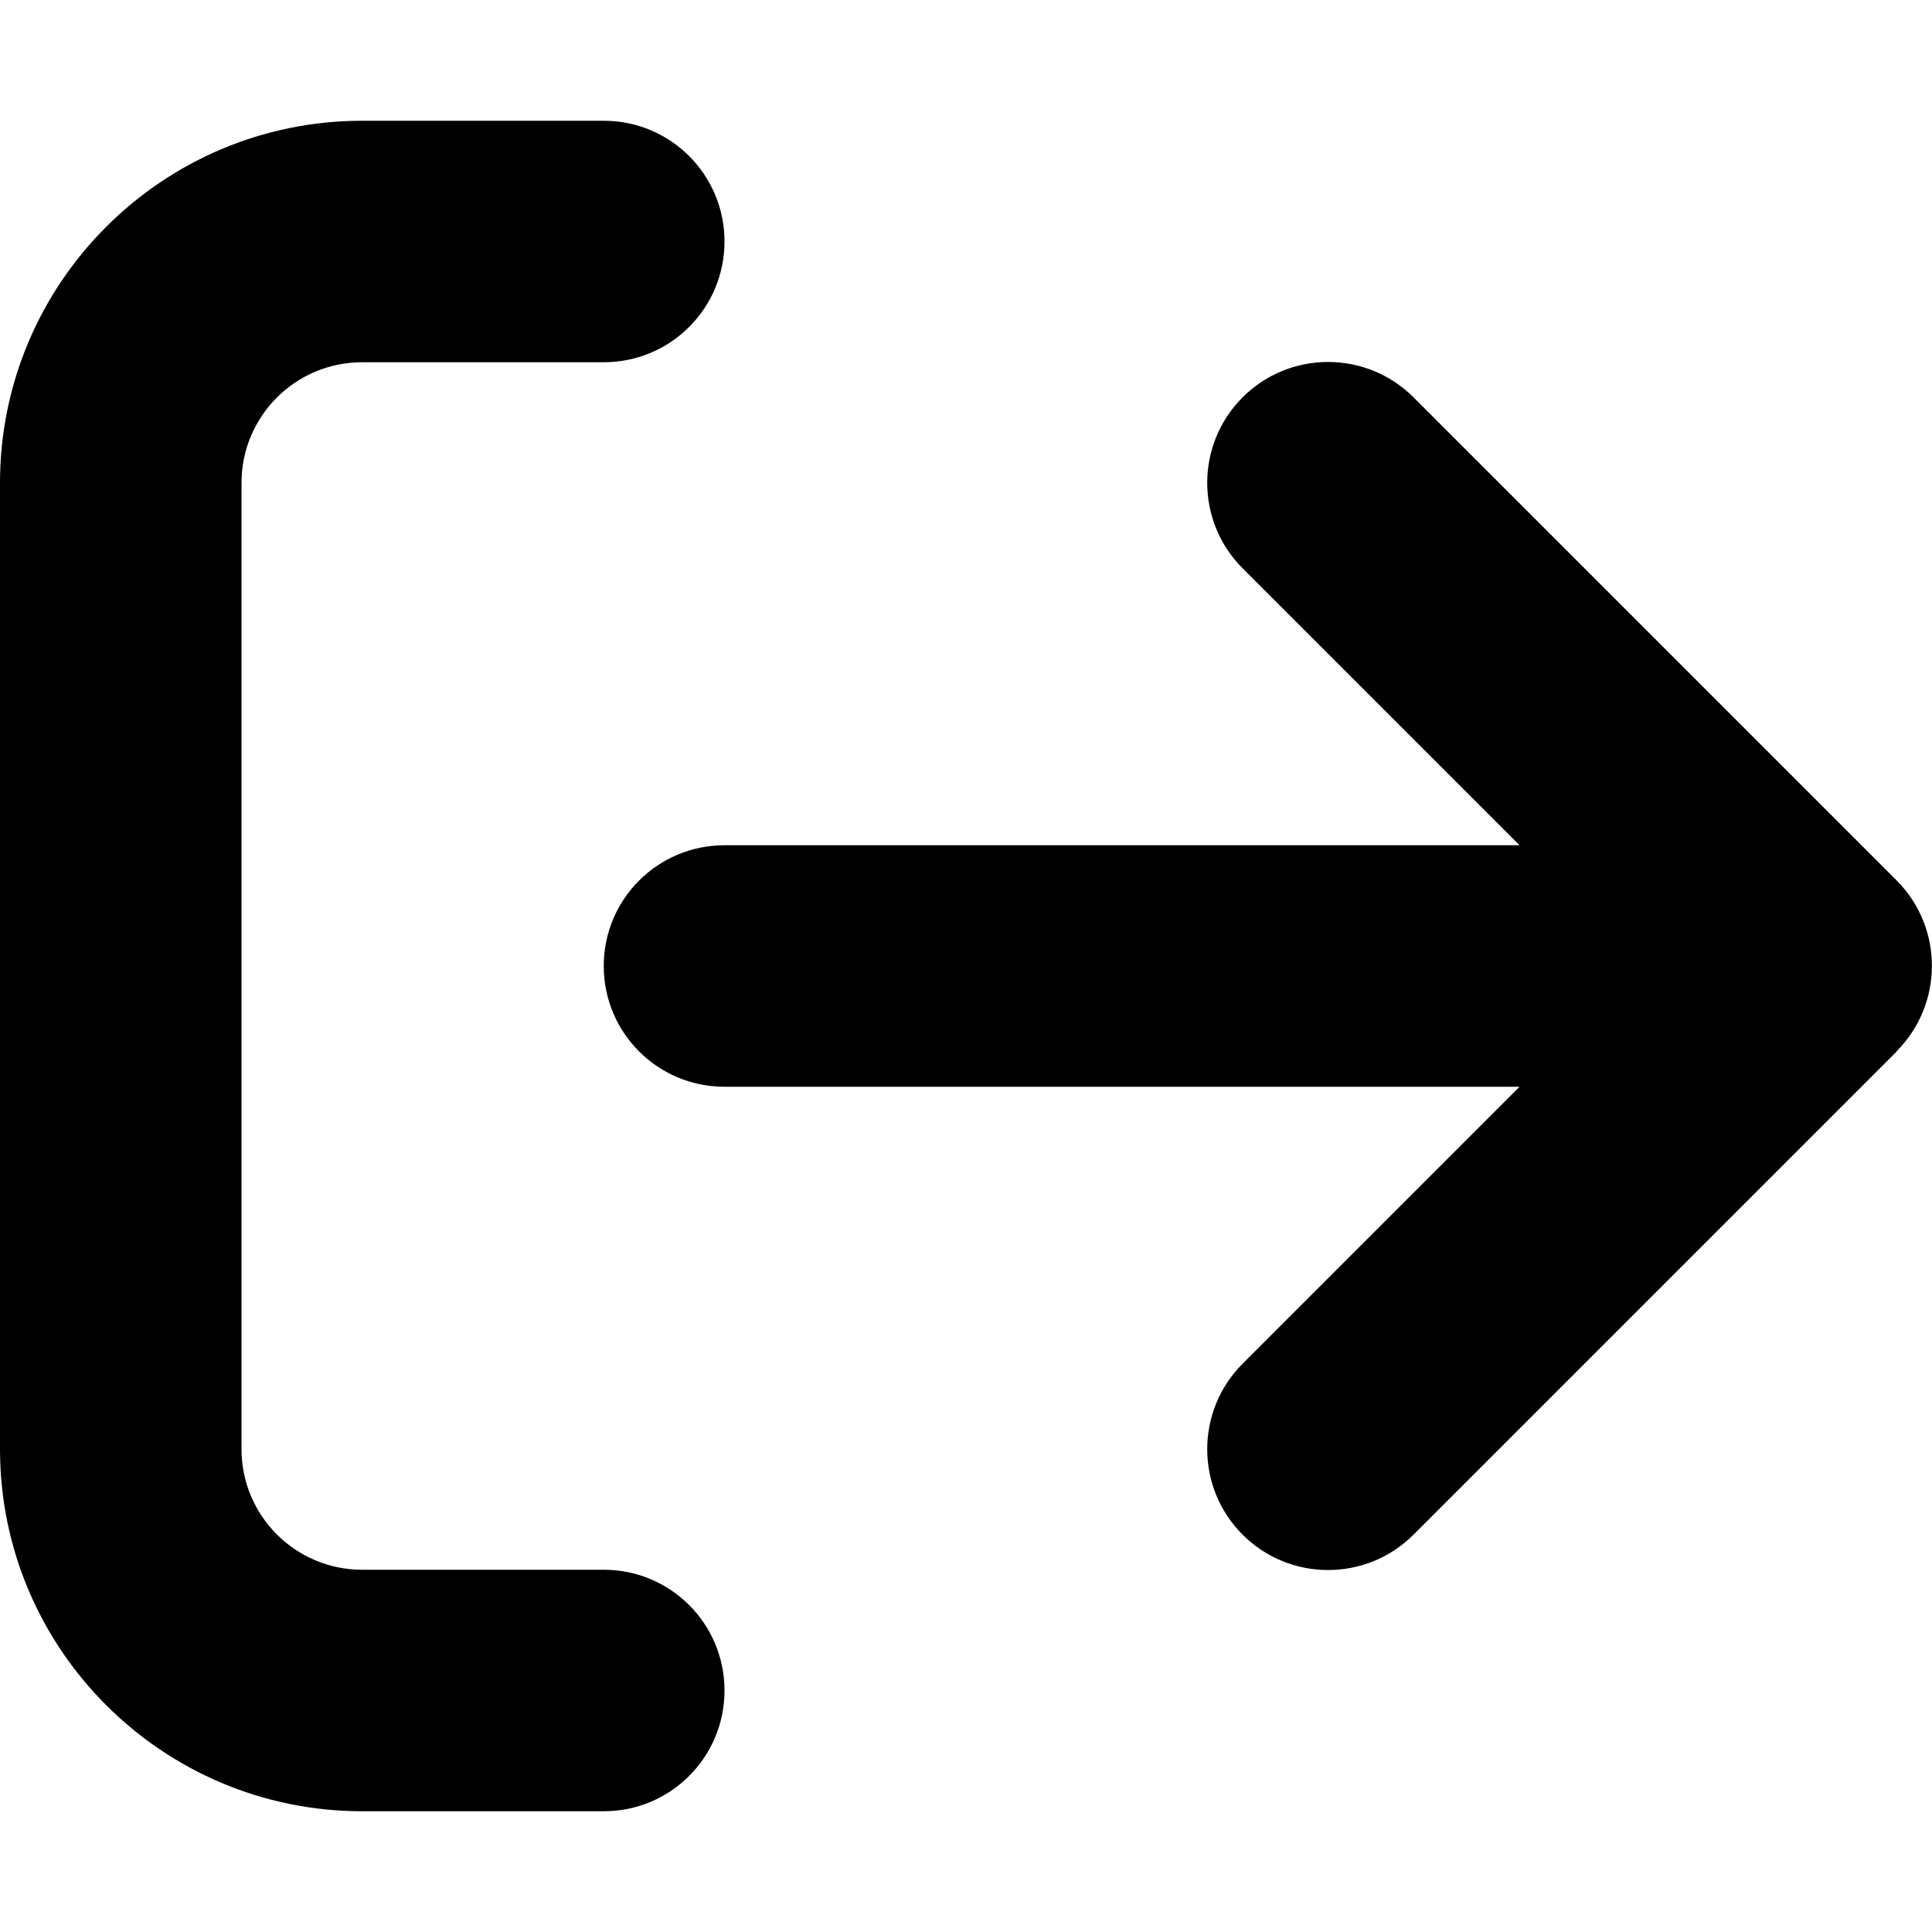
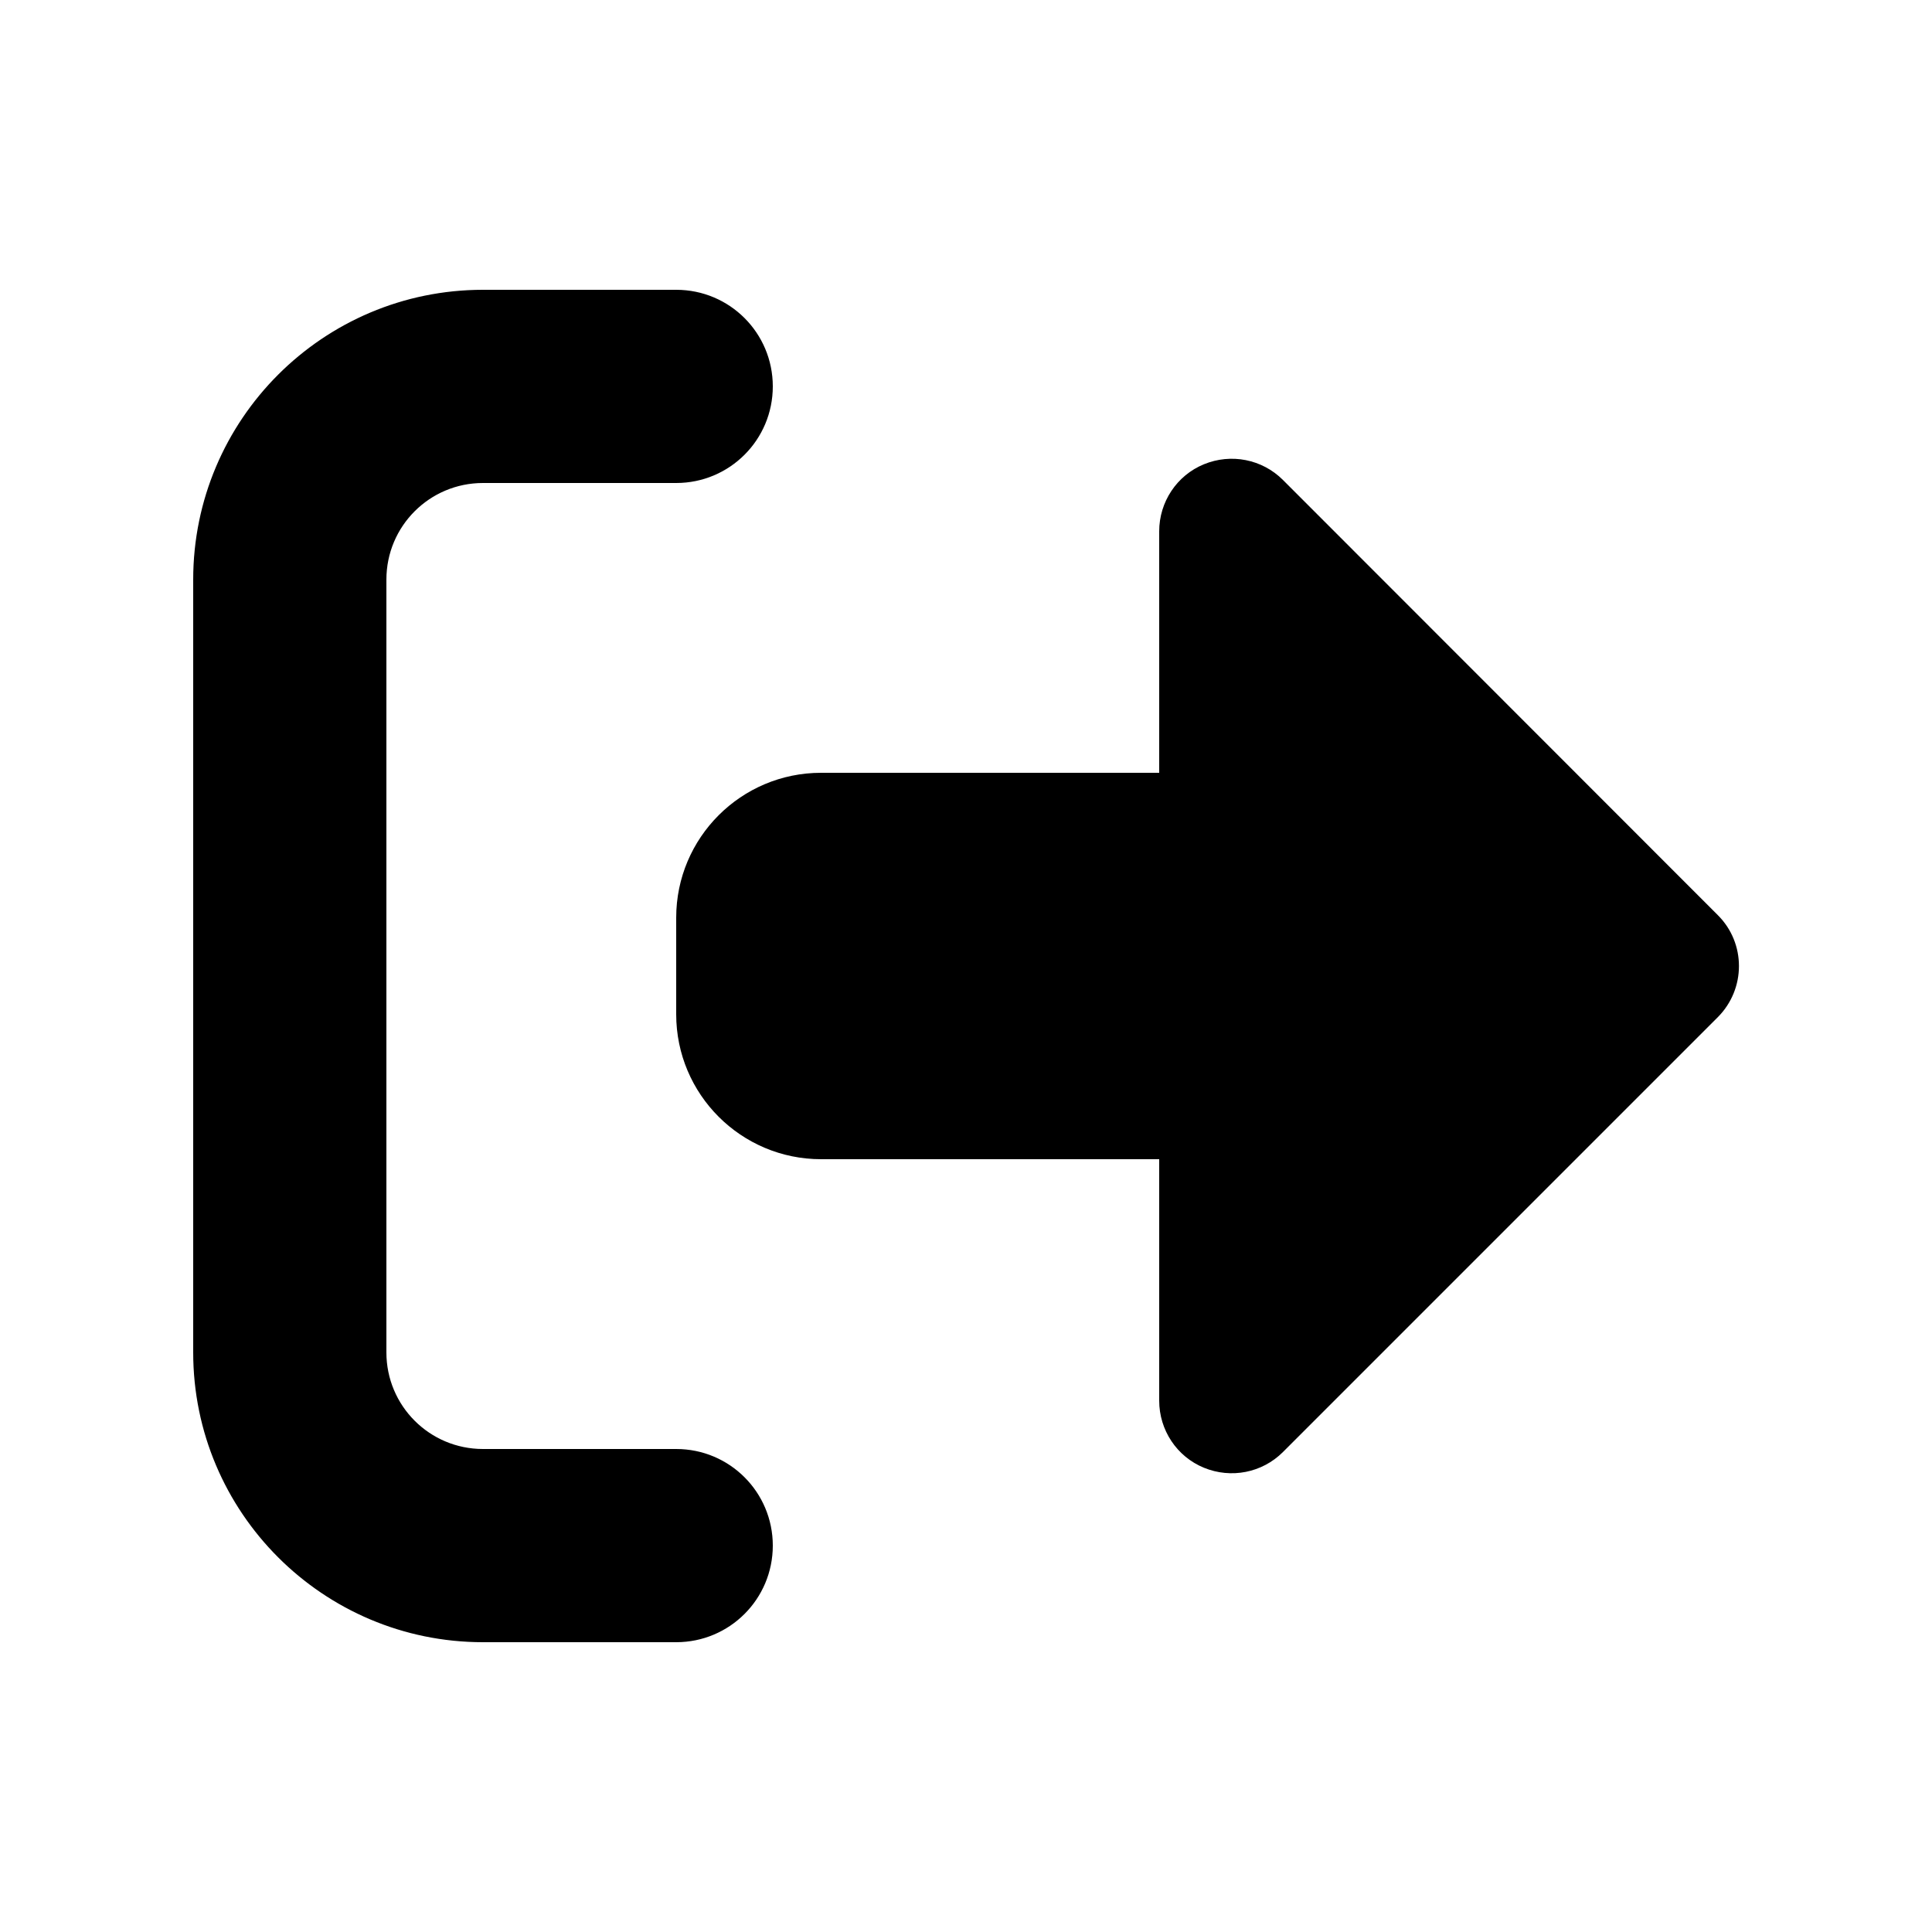
- <svg xmlns="http://www.w3.org/2000/svg" viewBox="0 0 512 512" fill="currentColor">
-   <path d="M502.6 278.6c12.5-12.5 12.5-32.8 0-45.3l-128-128c-12.5-12.5-32.8-12.5-45.3 0s-12.5 32.8 0 45.3l73.4 73.4H192c-17.7 0-32 14.3-32 32s14.3 32 32 32h210.7l-73.4 73.4c-12.5 12.5-12.5 32.8 0 45.3s32.8 12.5 45.3 0l128-128zM160 96c17.7 0 32-14.3 32-32s-14.3-32-32-32H96C43 32 0 75 0 128v256c0 53 43 96 96 96h64c17.7 0 32-14.3 32-32s-14.3-32-32-32H96c-17.7 0-32-14.3-32-32V128c0-17.7 14.3-32 32-32z" />
+ <svg xmlns="http://www.w3.org/2000/svg" viewBox="0 0 640 640" fill="currentColor">
+   <path d="M569 337c9.4-9.4 9.4-24.6 0-33.9L425 159c-6.9-6.9-17.2-8.9-26.2-5.2S384 166.3 384 176v80H272c-26.5 0-48 21.5-48 48v32c0 26.5 21.5 48 48 48h112v80c0 9.7 5.8 18.5 14.8 22.2s19.3 1.7 26.2-5.2zM224 160c17.7 0 32-14.3 32-32s-14.3-32-32-32h-64c-53 0-96 43-96 96v256c0 53 43 96 96 96h64c17.7 0 32-14.3 32-32s-14.3-32-32-32h-64c-17.7 0-32-14.3-32-32V192c0-17.7 14.3-32 32-32z" />
</svg>
